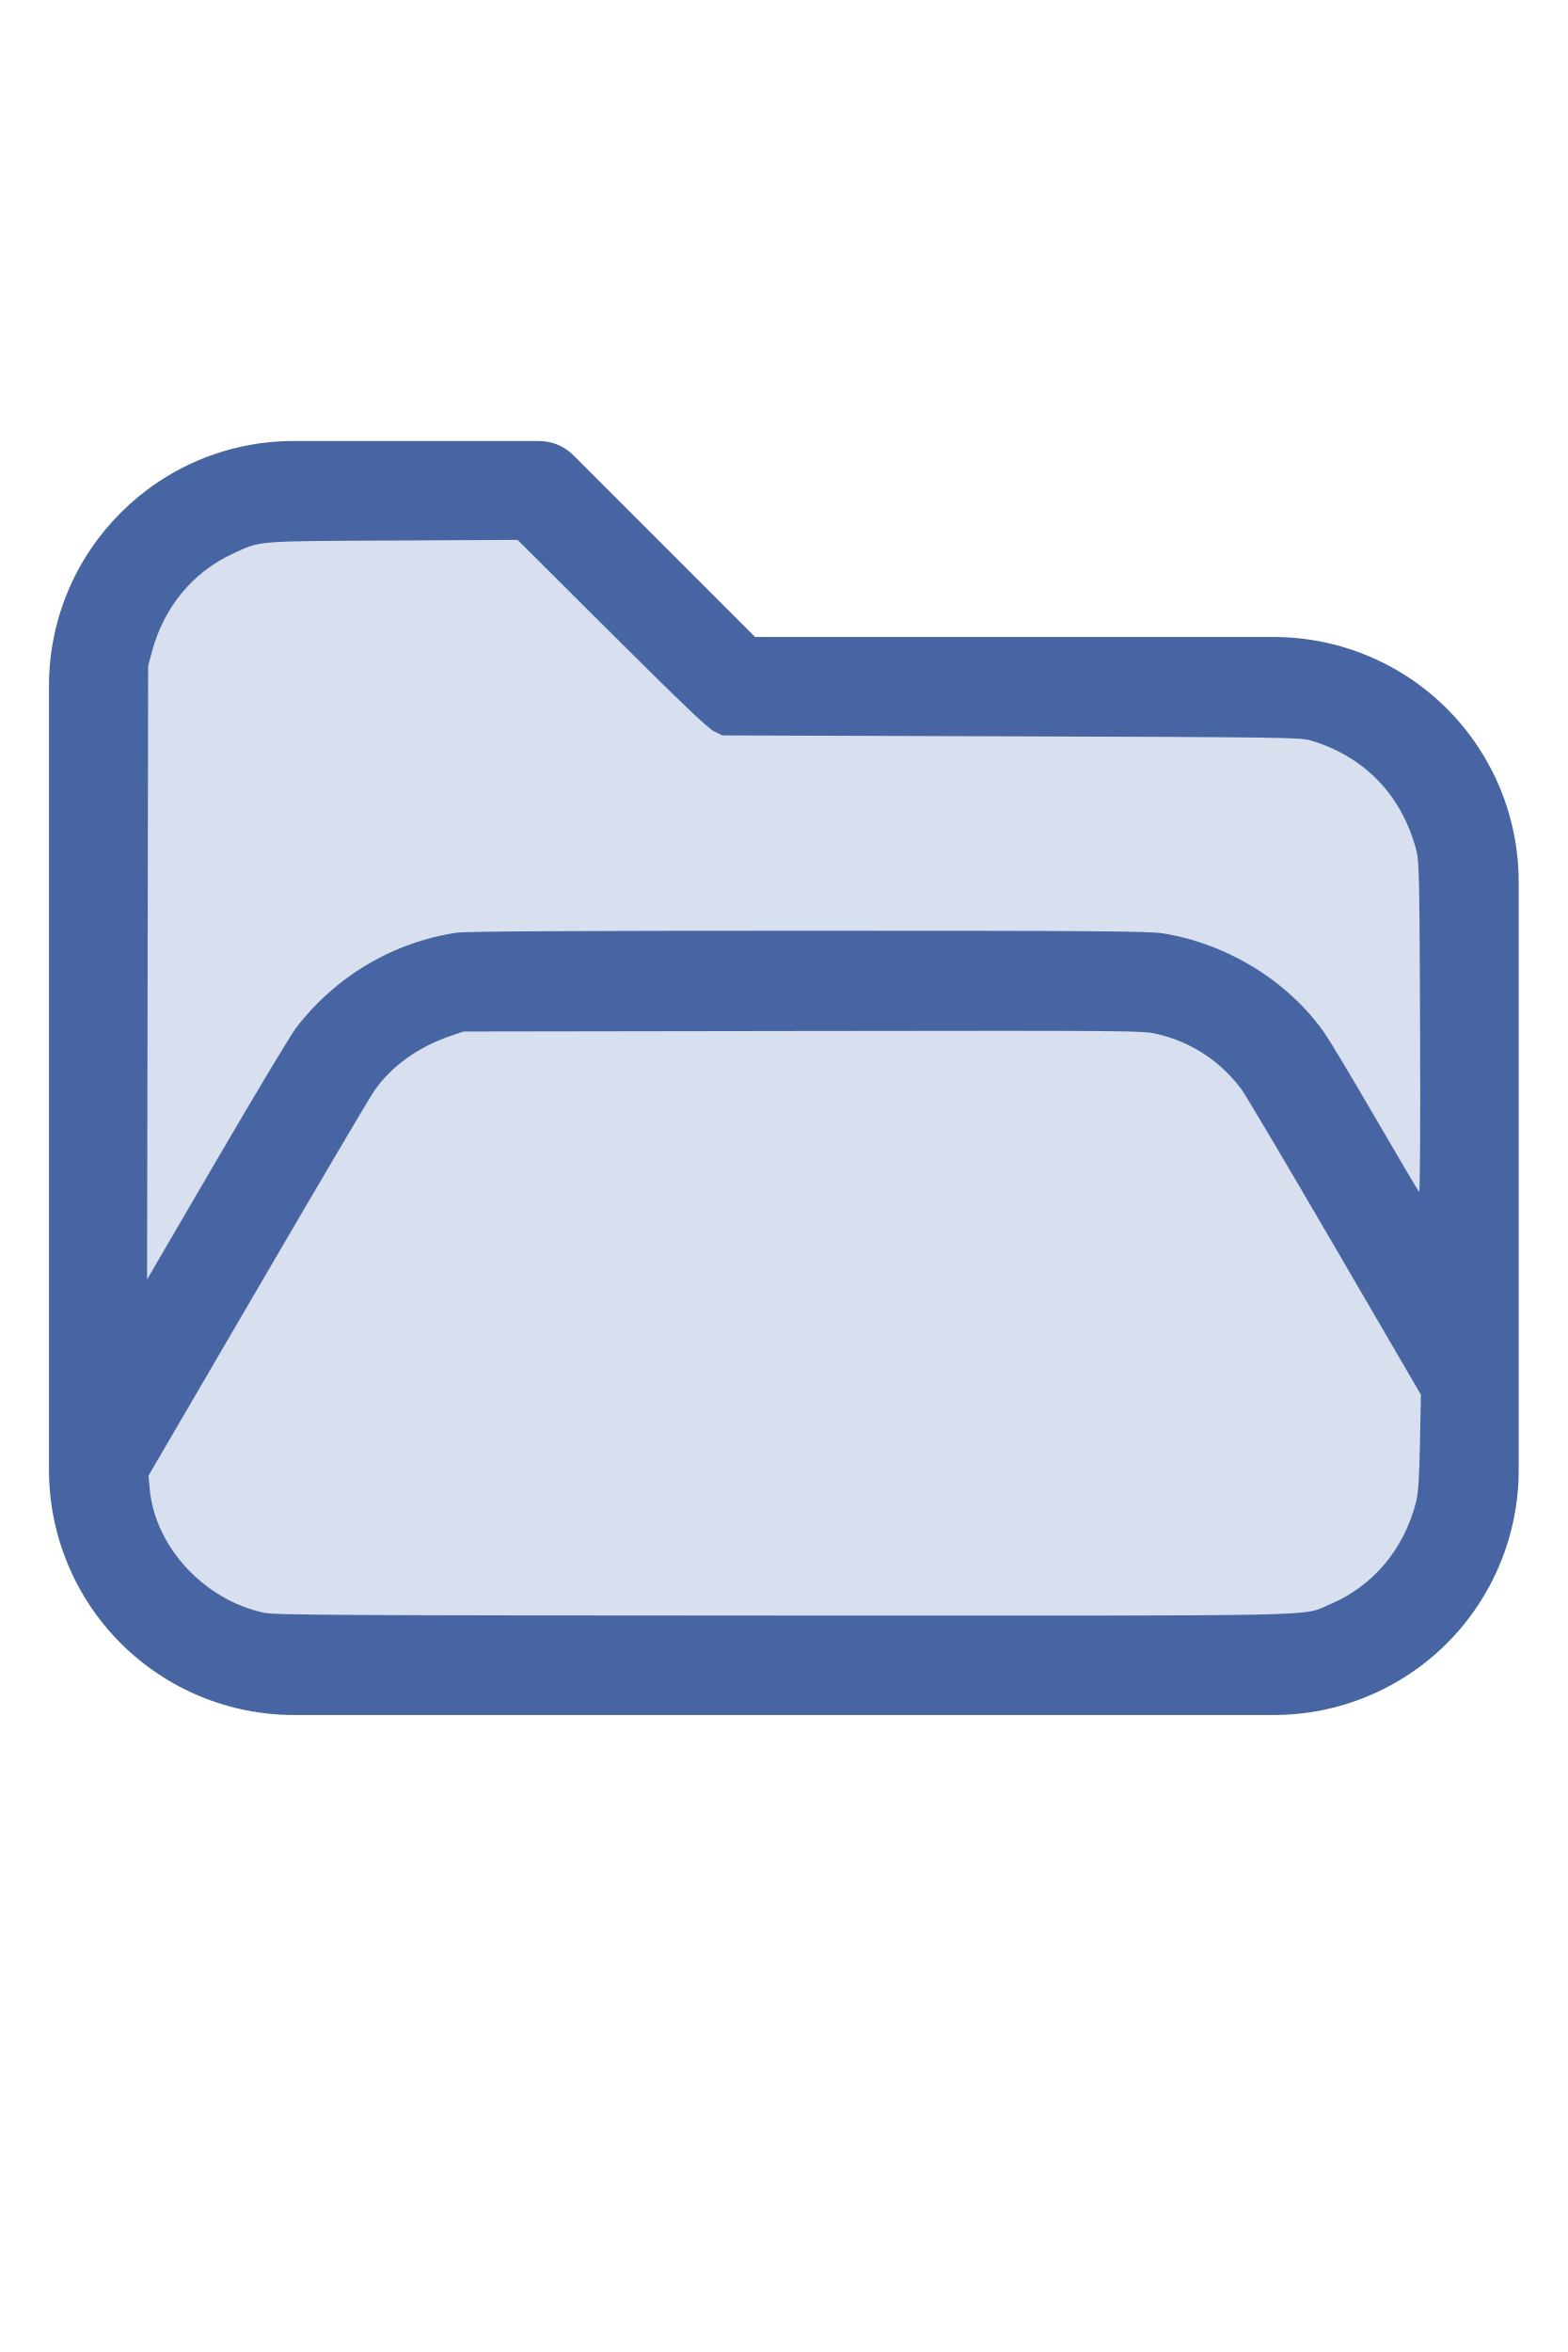
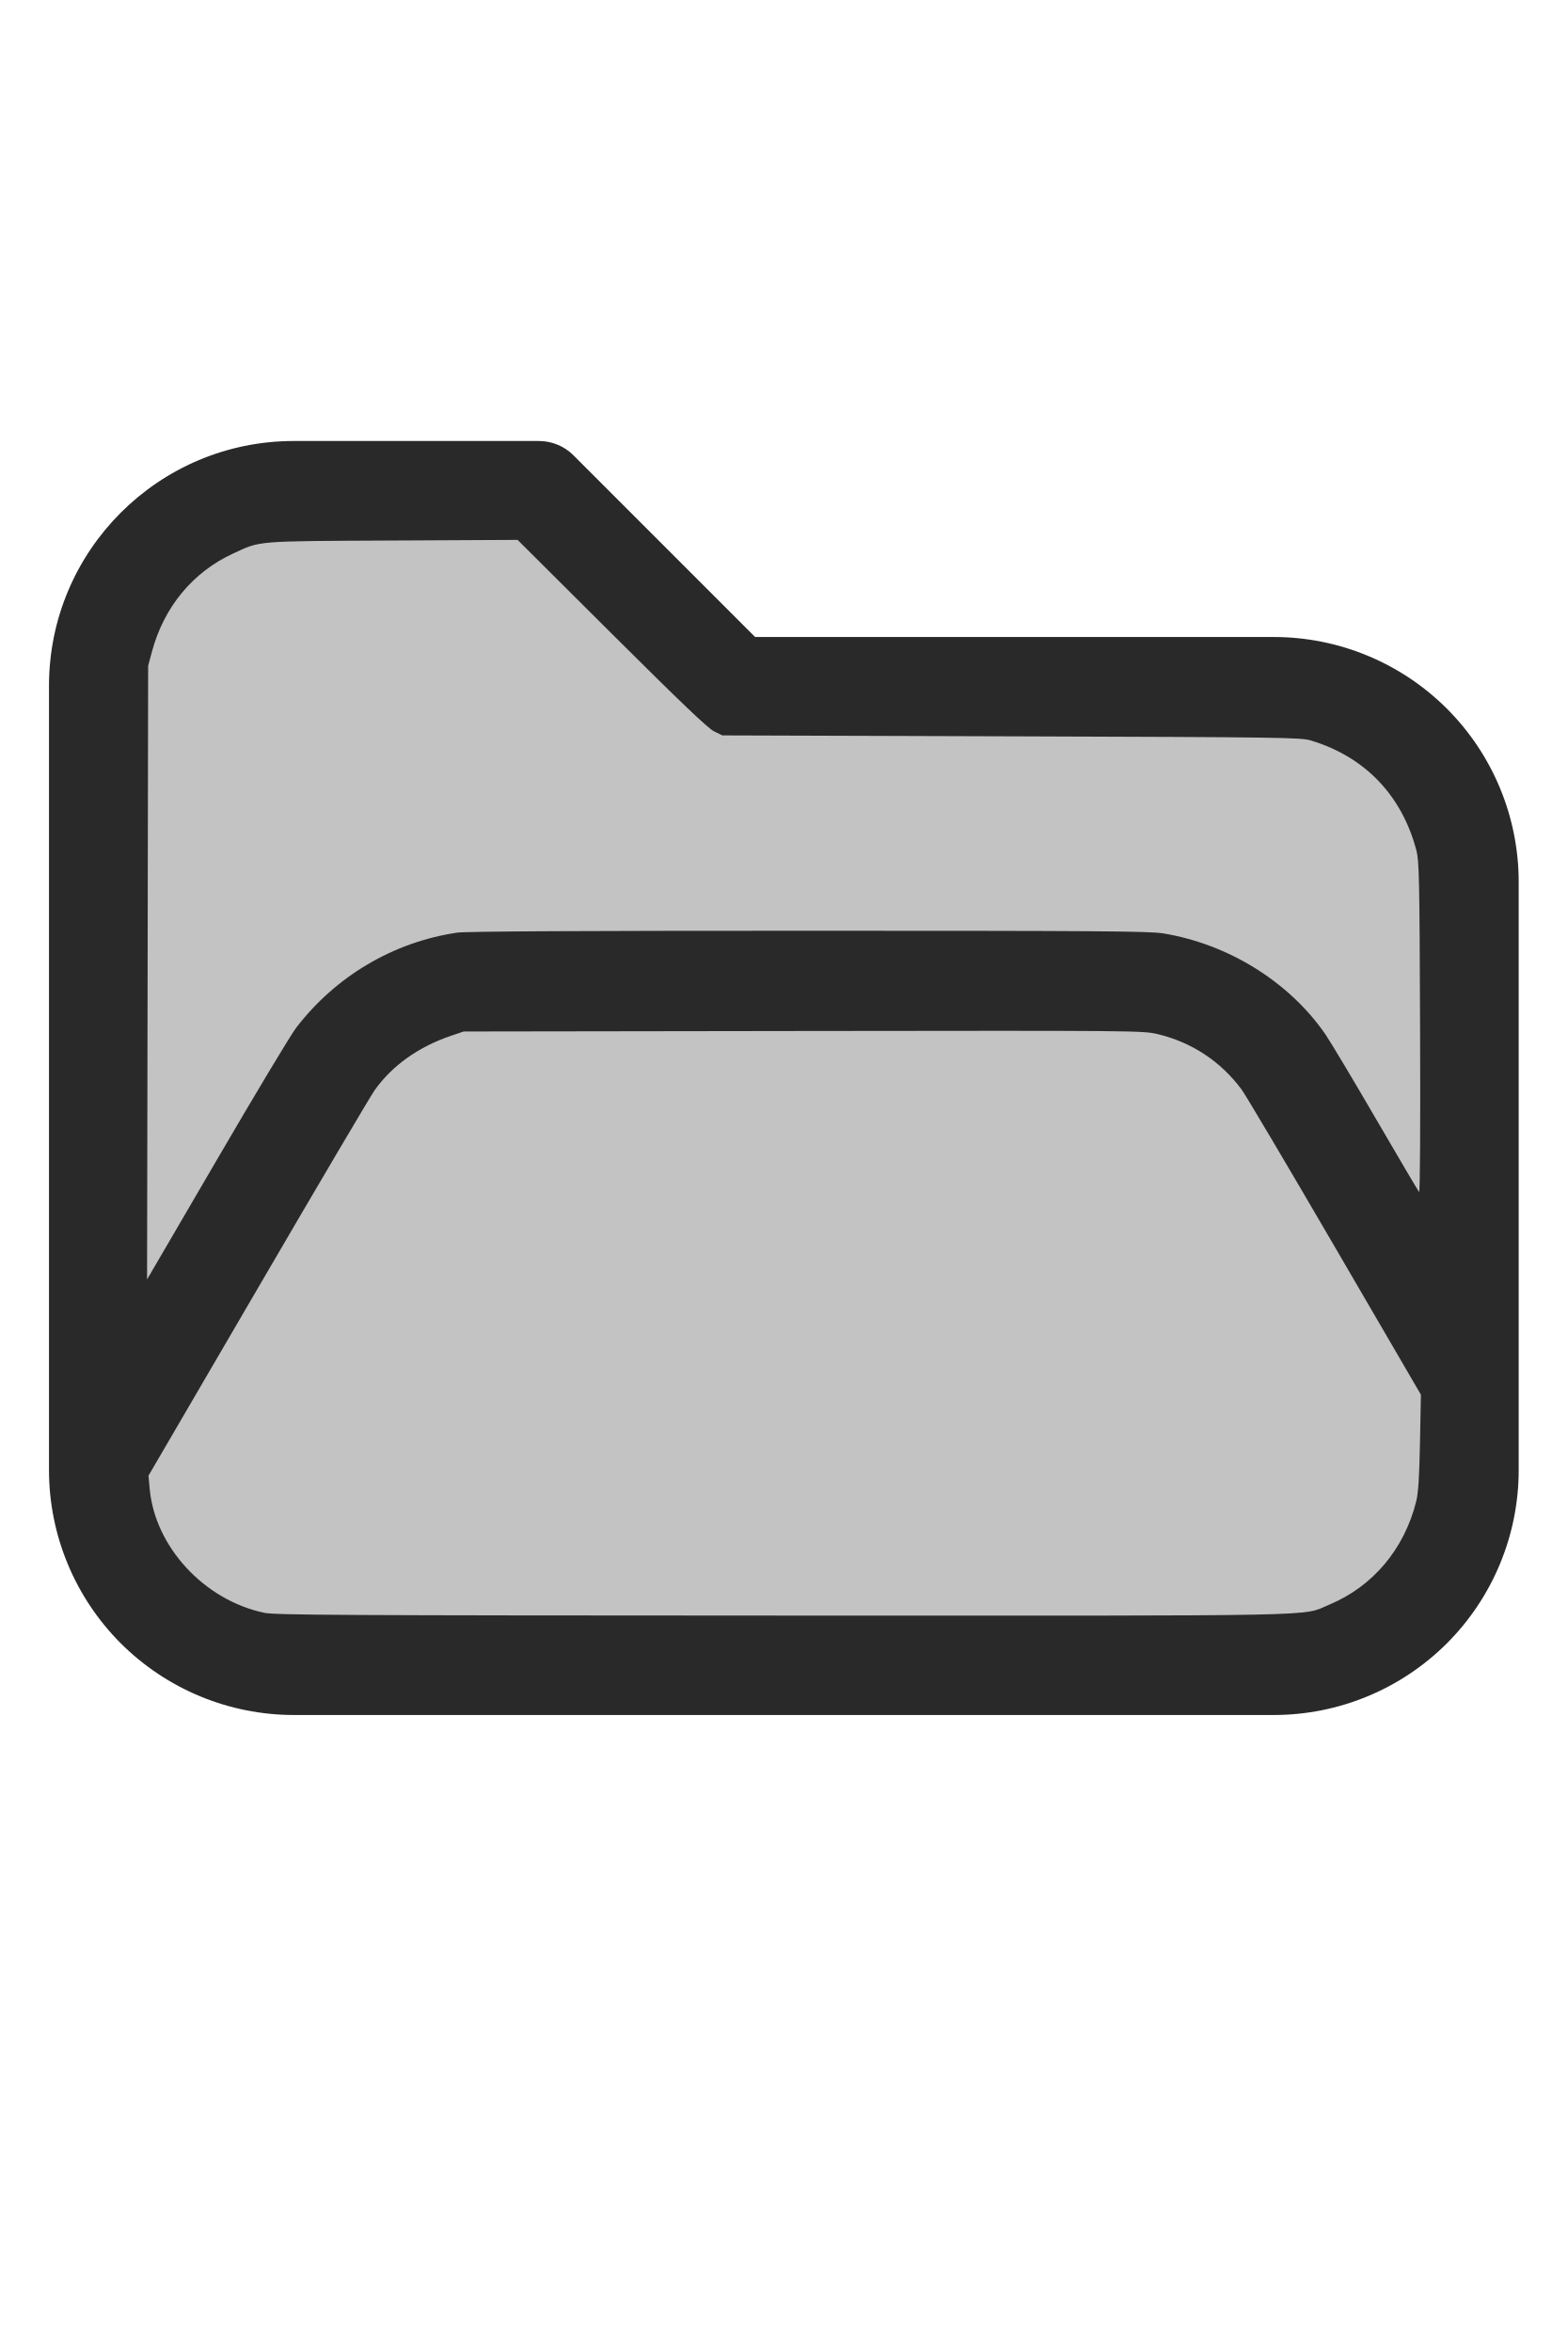
<svg xmlns="http://www.w3.org/2000/svg" version="1.1" width="16" height="24" viewBox="0 0 32 32" xml:space="preserve">
-   <g style="fill:#4665A2;">
+   <g style="fill:#292929;">
    <path d="M1,5.998l0,16.002c-0,1.326 0.527,2.598 1.464,3.536c0.938,0.937 2.21,1.464 3.536,1.464c5.322,0 14.678,-0 20,0c1.326,0 2.598,-0.527 3.536,-1.464c0.937,-0.938 1.464,-2.21 1.464,-3.536c0,-3.486 0,-8.514 0,-12c0,-1.326 -0.527,-2.598 -1.464,-3.536c-0.938,-0.937 -2.21,-1.464 -3.536,-1.464c-0,0 -10.586,0 -10.586,0c0,-0 -3.707,-3.707 -3.707,-3.707c-0.187,-0.188 -0.442,-0.293 -0.707,-0.293l-5.002,0c-2.76,0 -4.998,2.238 -4.998,4.998Zm28,14.415l-3.456,-5.925c-0.538,-0.921 -1.524,-1.488 -2.591,-1.488c-0,0 -12.905,0 -12.906,0c-1.067,0 -2.053,0.567 -2.591,1.488l-4.453,7.635c0.03,0.751 0.342,1.465 0.876,1.998c0.562,0.563 1.325,0.879 2.121,0.879l20,0c0.796,0 1.559,-0.316 2.121,-0.879c0.563,-0.562 0.879,-1.325 0.879,-2.121l0,-1.587Zm0,-3.969l0,-6.444c0,-0.796 -0.316,-1.559 -0.879,-2.121c-0.562,-0.563 -1.325,-0.879 -2.121,-0.879c-7.738,0 -11,0 -11,0c-0.265,0 -0.52,-0.105 -0.707,-0.293c-0,0 -3.707,-3.707 -3.707,-3.707c-0,0 -4.588,0 -4.588,0c-1.656,0 -2.998,1.342 -2.998,2.998l0,12.16l2.729,-4.677c0.896,-1.536 2.54,-2.481 4.318,-2.481c3.354,0 9.552,0 12.906,0c1.778,0 3.422,0.945 4.318,2.481l1.729,2.963Z" id="path2" />
  </g>
-   <g style="fill:#D8DFEE;stroke-width:0;">
+   <g style="fill:#C3C3C3;stroke-width:0;">
    <path d="M 5.388,24.913 C 4.16,24.651 3.157,23.559 3.054,22.371 L 3.031,22.116 5.261,18.294 C 6.487,16.191 7.56,14.373 7.645,14.253 8.004,13.746 8.542,13.363 9.21,13.137 l 0.255,-0.086 6.929,-0.01 c 6.805,-0.009 6.935,-0.008 7.234,0.063 0.696,0.165 1.29,0.557 1.715,1.13 0.082,0.11 0.939,1.557 1.905,3.215 l 1.756,3.014 -0.019,0.972 c -0.014,0.725 -0.034,1.032 -0.078,1.209 -0.243,0.971 -0.887,1.735 -1.772,2.103 -0.588,0.244 0.247,0.227 -11.162,0.224 -9.028,-0.003 -10.364,-0.01 -10.586,-0.057 z" id="path199" />
    <path d="M 3.013,11.85 3.024,5.588 3.102,5.297 C 3.348,4.386 3.936,3.676 4.757,3.297 5.329,3.033 5.181,3.045 8.013,3.031 l 2.552,-0.013 1.919,1.911 c 1.404,1.398 1.964,1.933 2.089,1.995 l 0.171,0.084 5.898,0.019 c 5.553,0.018 5.91,0.023 6.116,0.085 1.102,0.332 1.857,1.118 2.154,2.244 0.056,0.214 0.064,0.564 0.075,3.622 0.008,2.032 -5.42e-4,3.371 -0.02,3.349 -0.018,-0.02 -0.414,-0.691 -0.88,-1.492 -0.466,-0.801 -0.931,-1.578 -1.033,-1.727 -0.736,-1.069 -1.984,-1.844 -3.316,-2.06 -0.28,-0.045 -1.345,-0.053 -7.239,-0.053 -4.714,-1.09e-4 -6.993,0.012 -7.172,0.039 -1.3,0.193 -2.477,0.89 -3.284,1.944 -0.108,0.141 -0.836,1.353 -1.618,2.695 L 3.002,18.111 Z" id="path201" />
  </g>
</svg>
